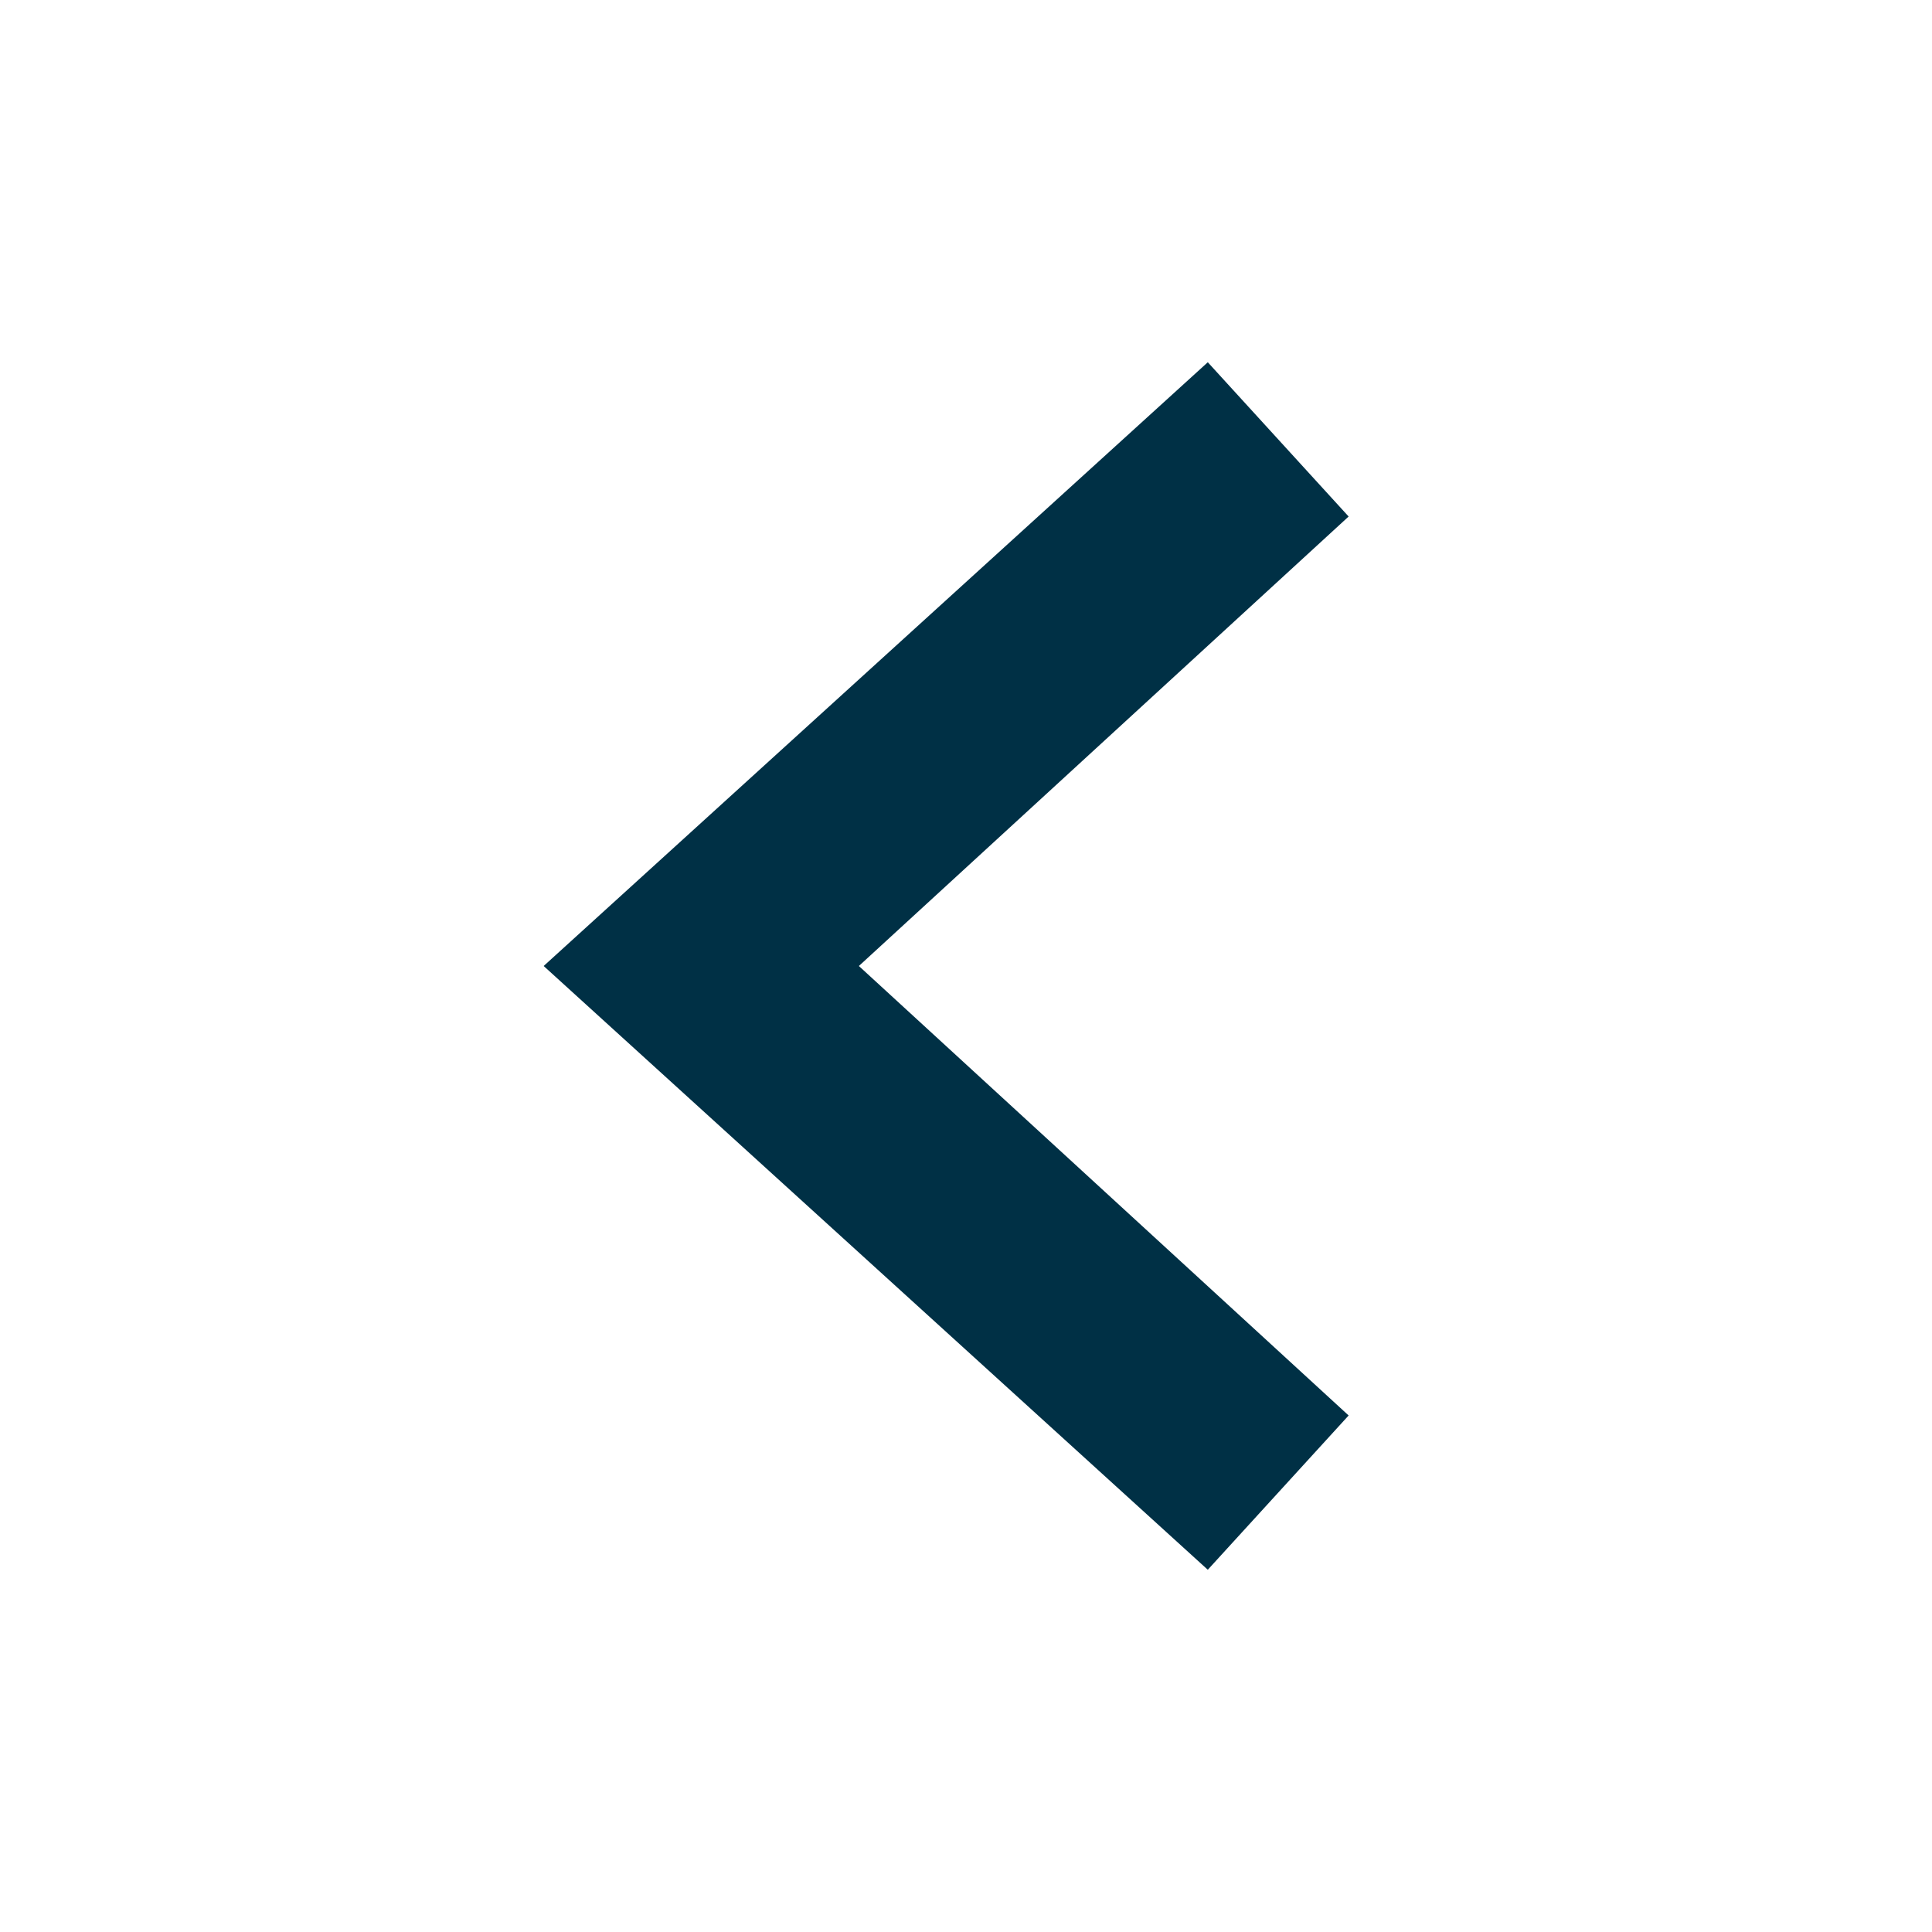
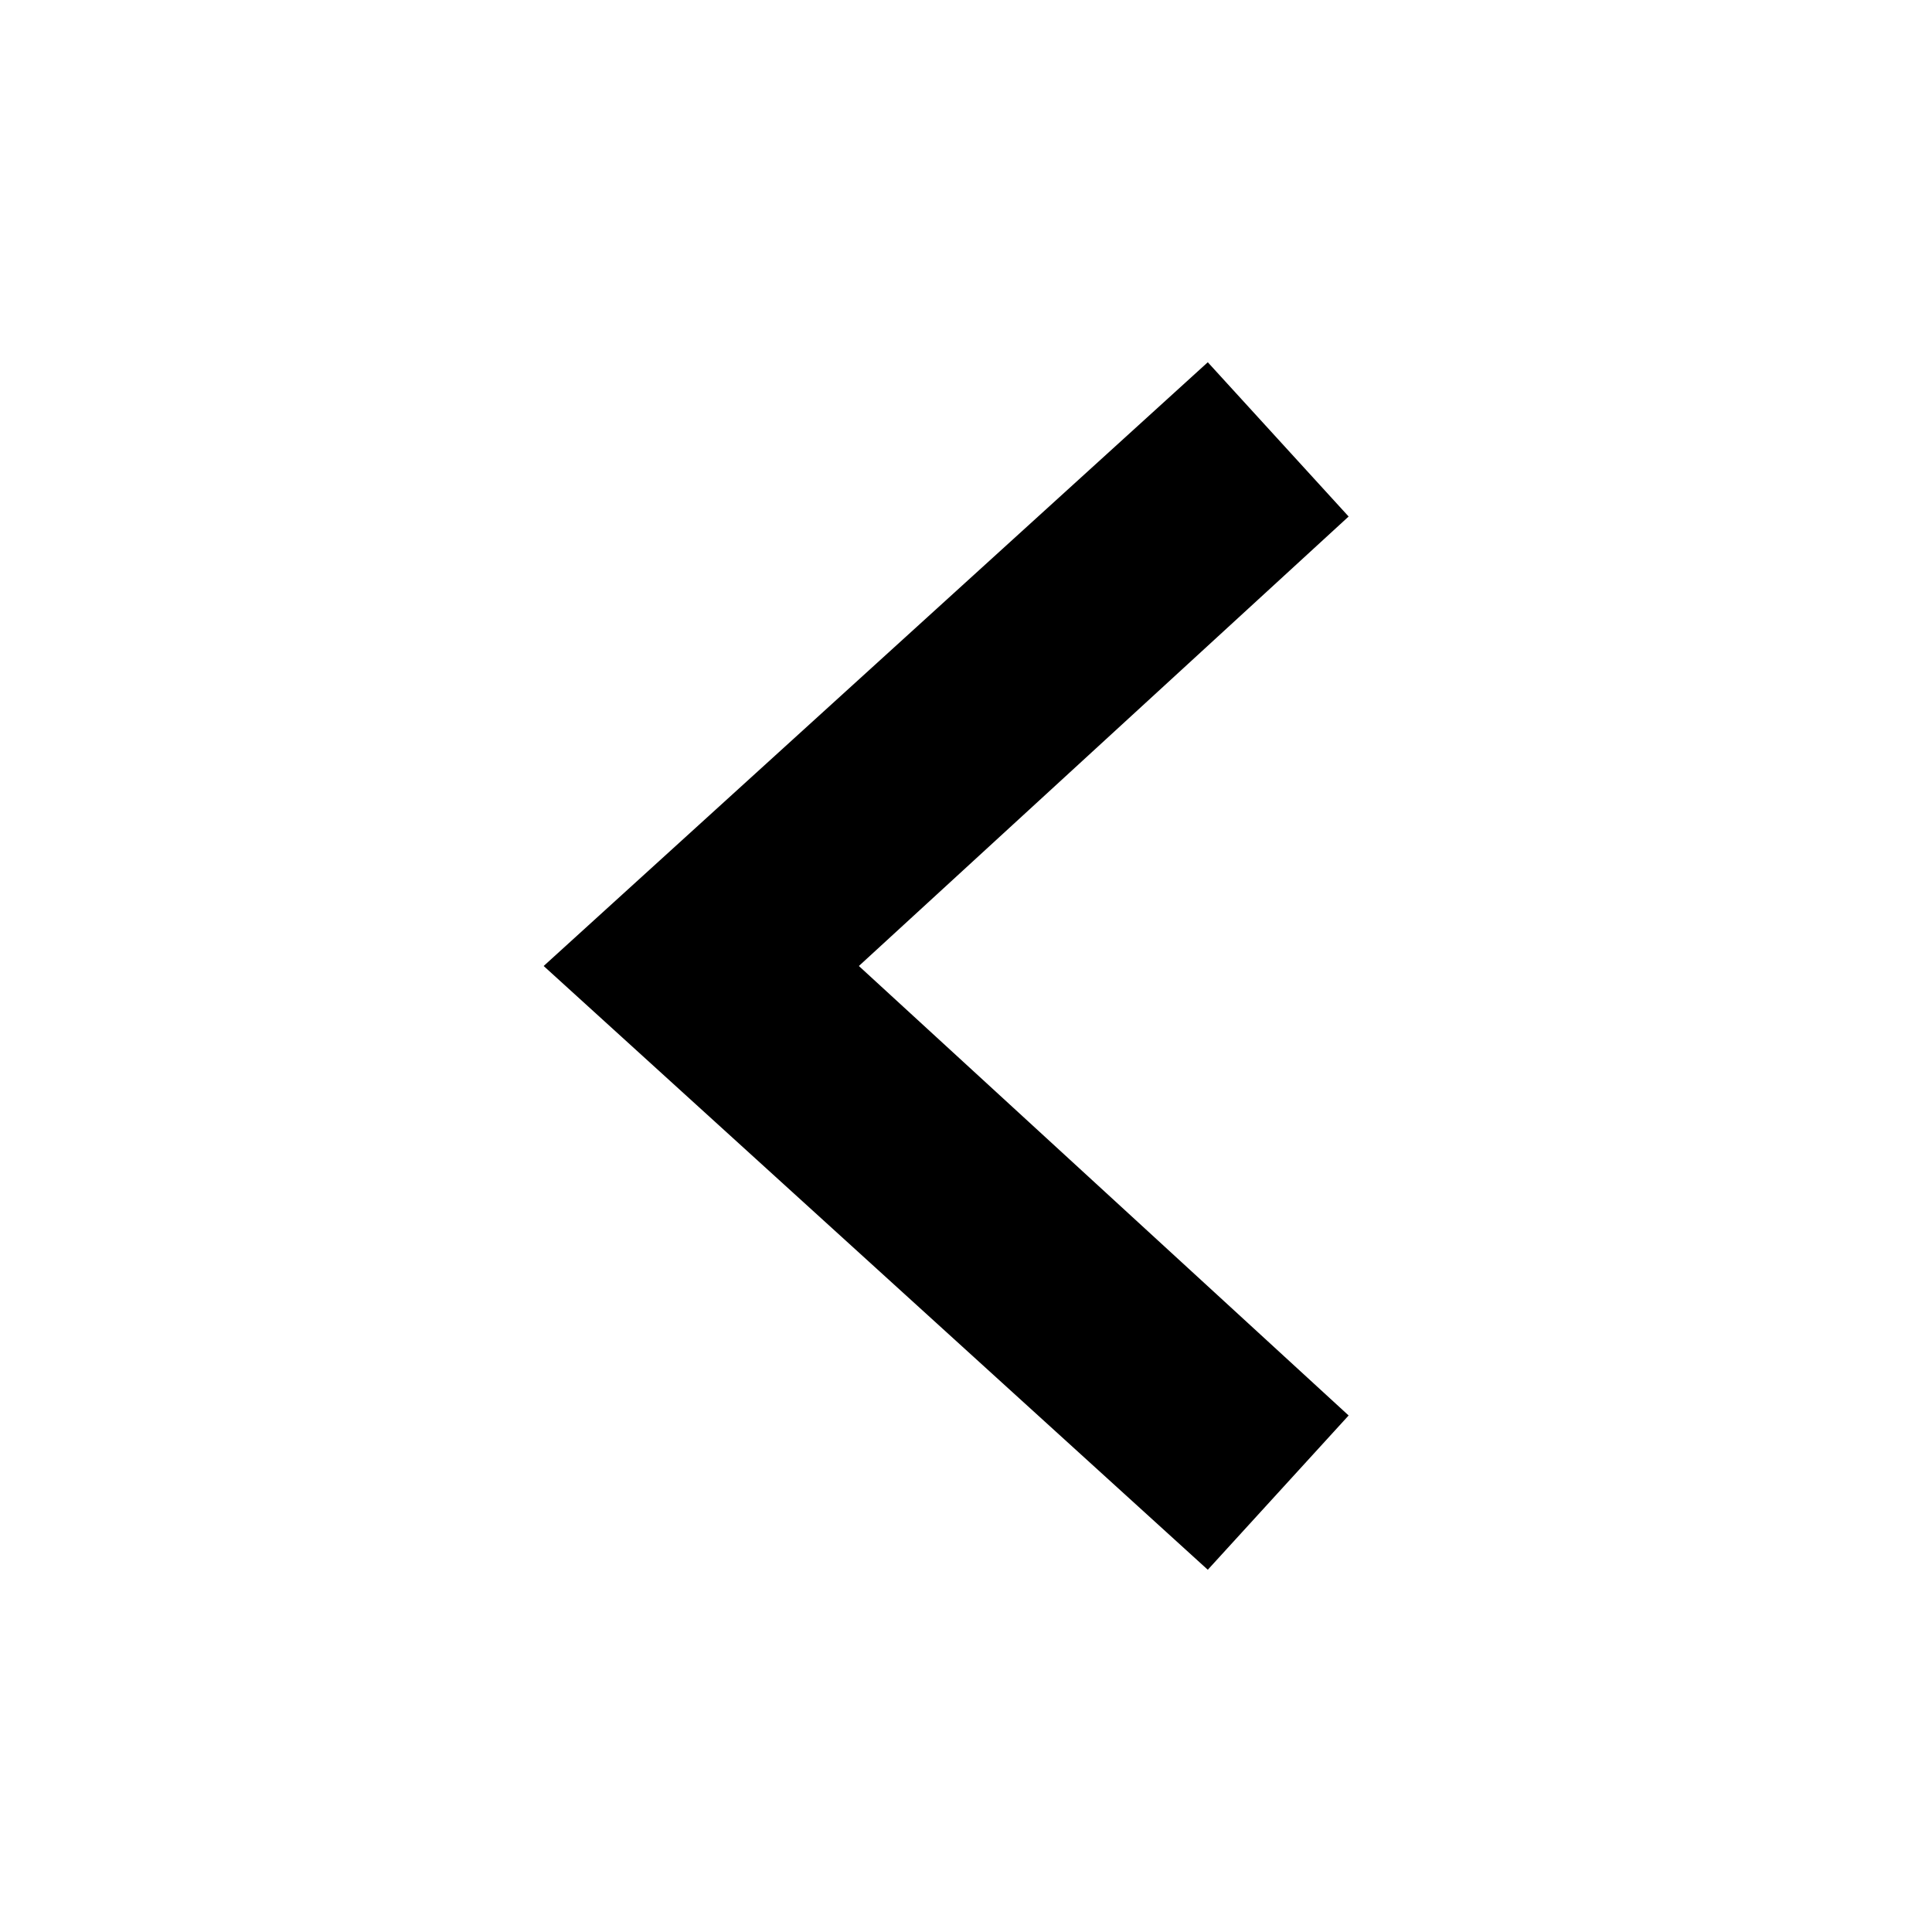
<svg xmlns="http://www.w3.org/2000/svg" width="20" height="20" viewBox="0 0 20 20" fill="none">
-   <path d="M12.503 3.75L13.961 5.347L8.891 10L13.961 14.653L12.503 16.25L5.628 10L12.503 3.75Z" fill="#003045" />
+   <path d="M12.503 3.75L13.961 5.347L8.891 10L13.961 14.653L12.503 16.25L5.628 10L12.503 3.75Z" fill="currentColor" />
</svg>
